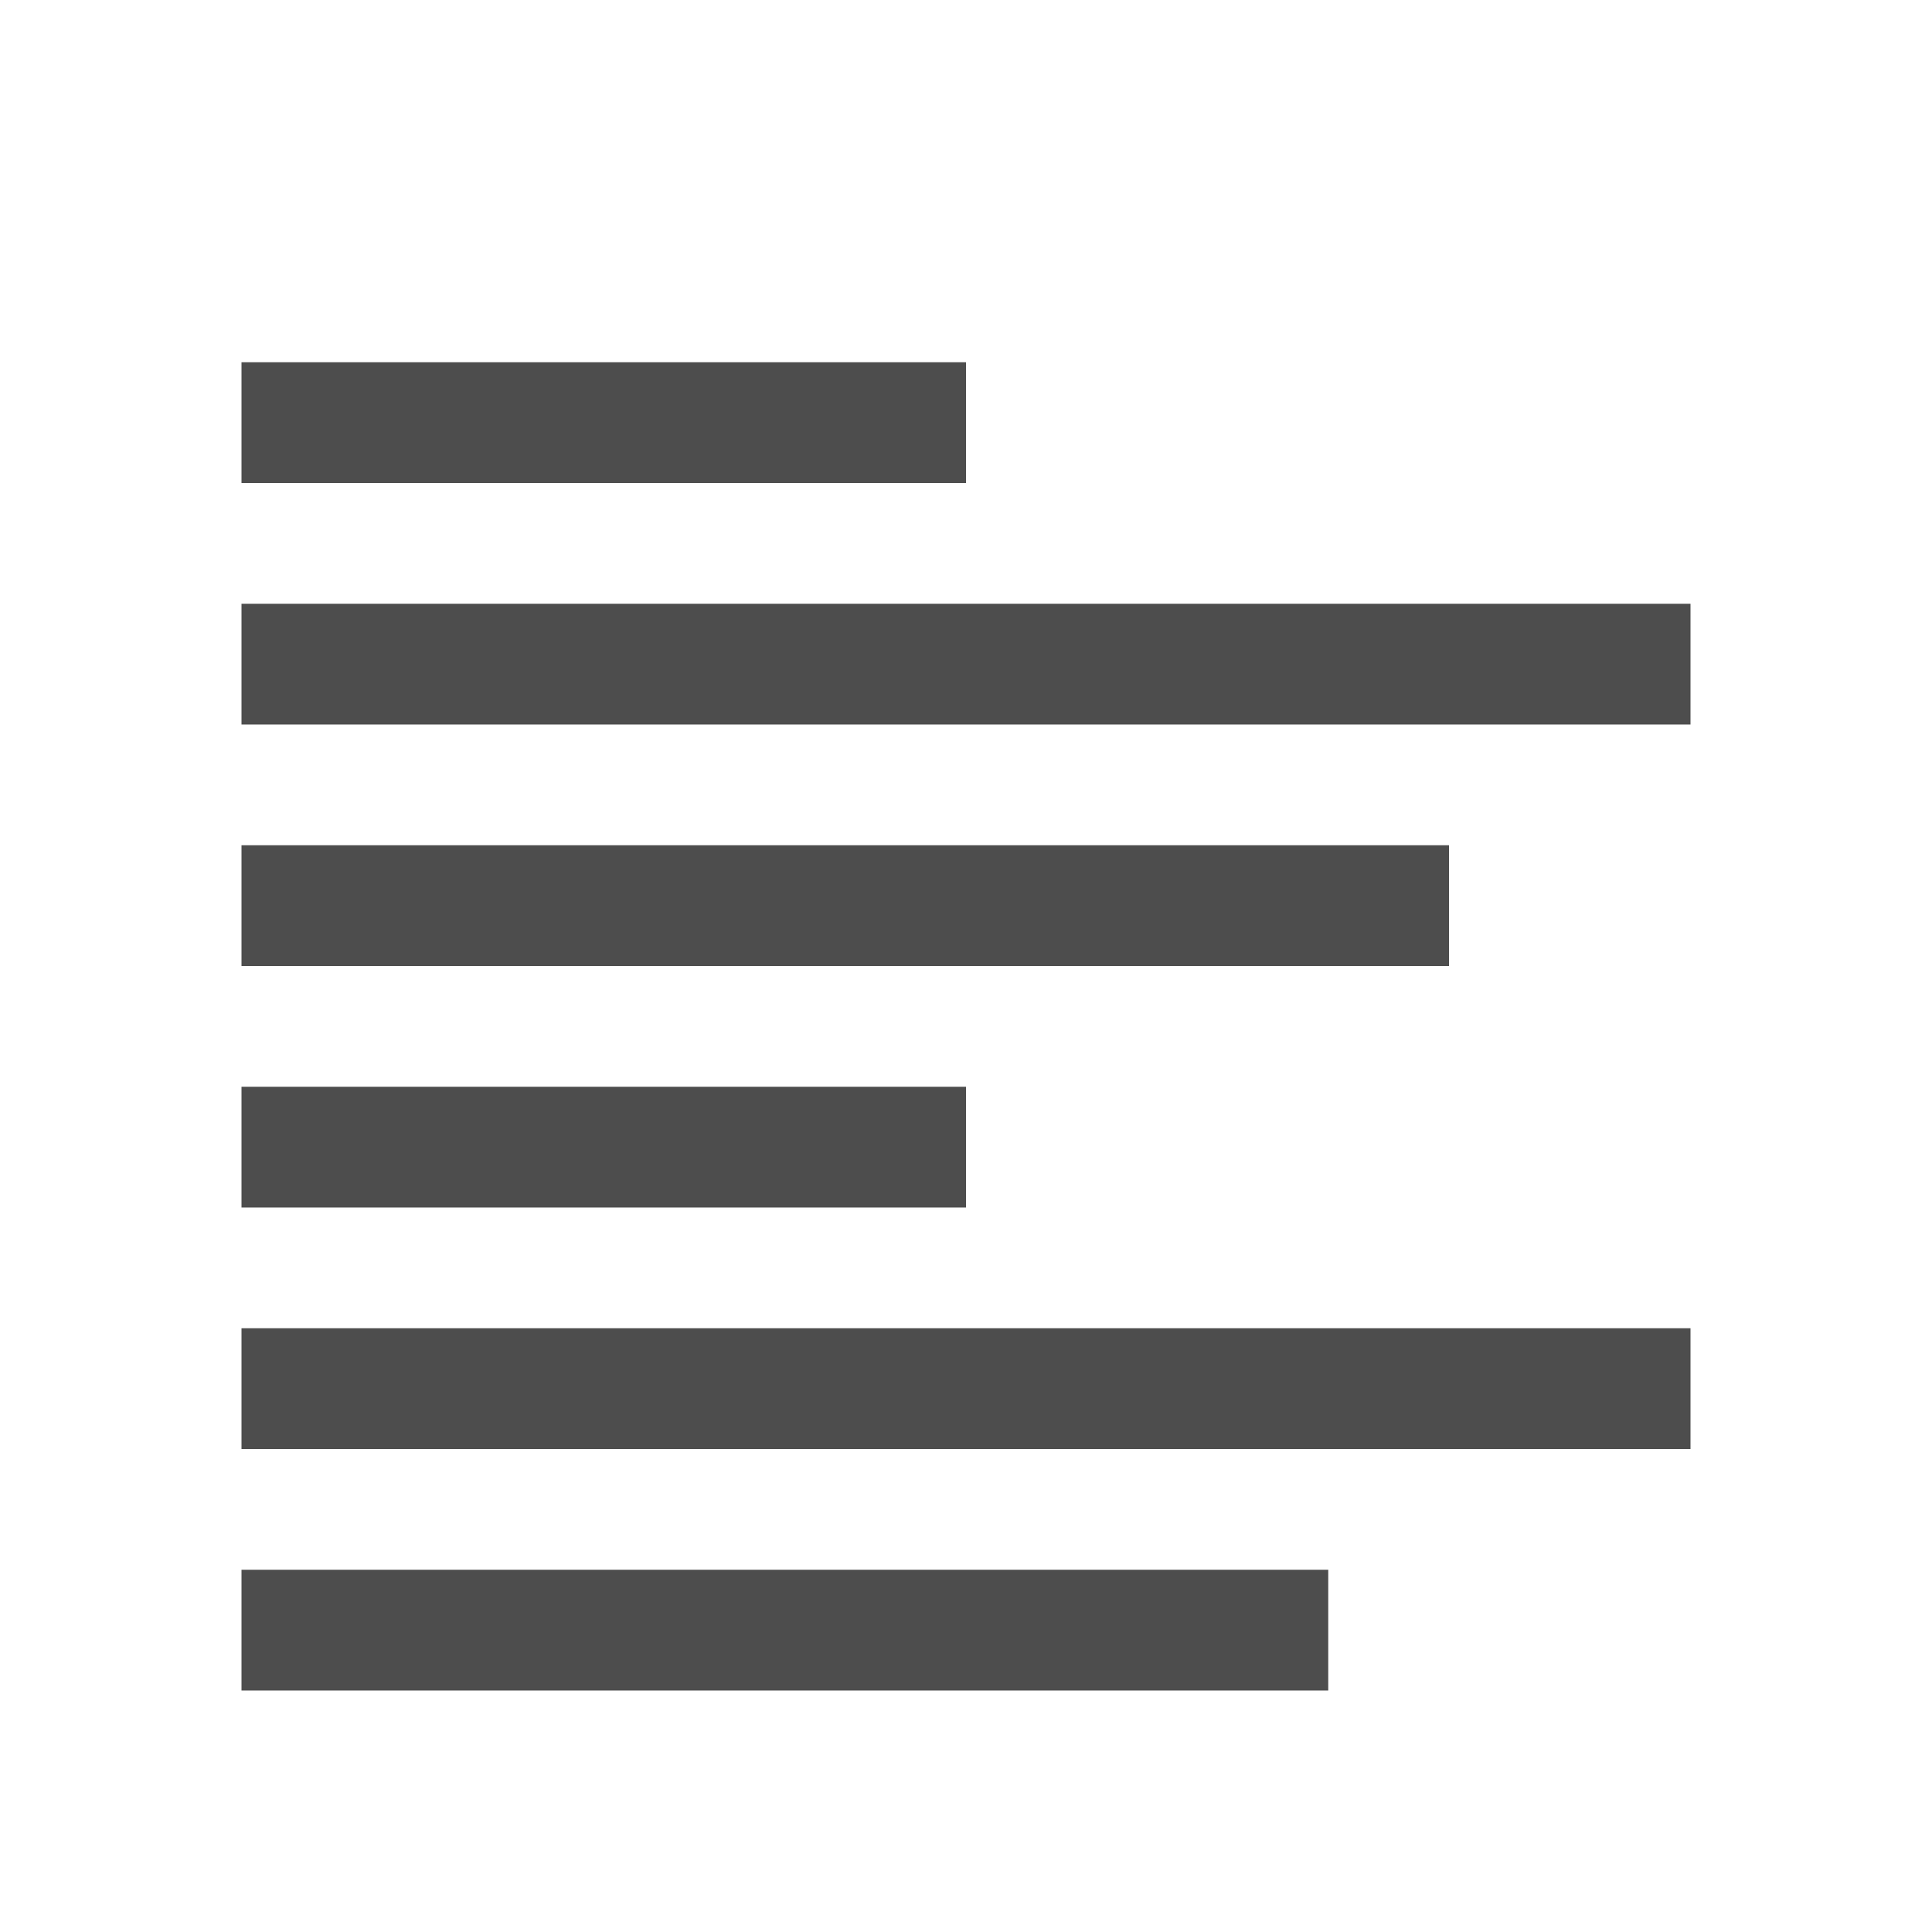
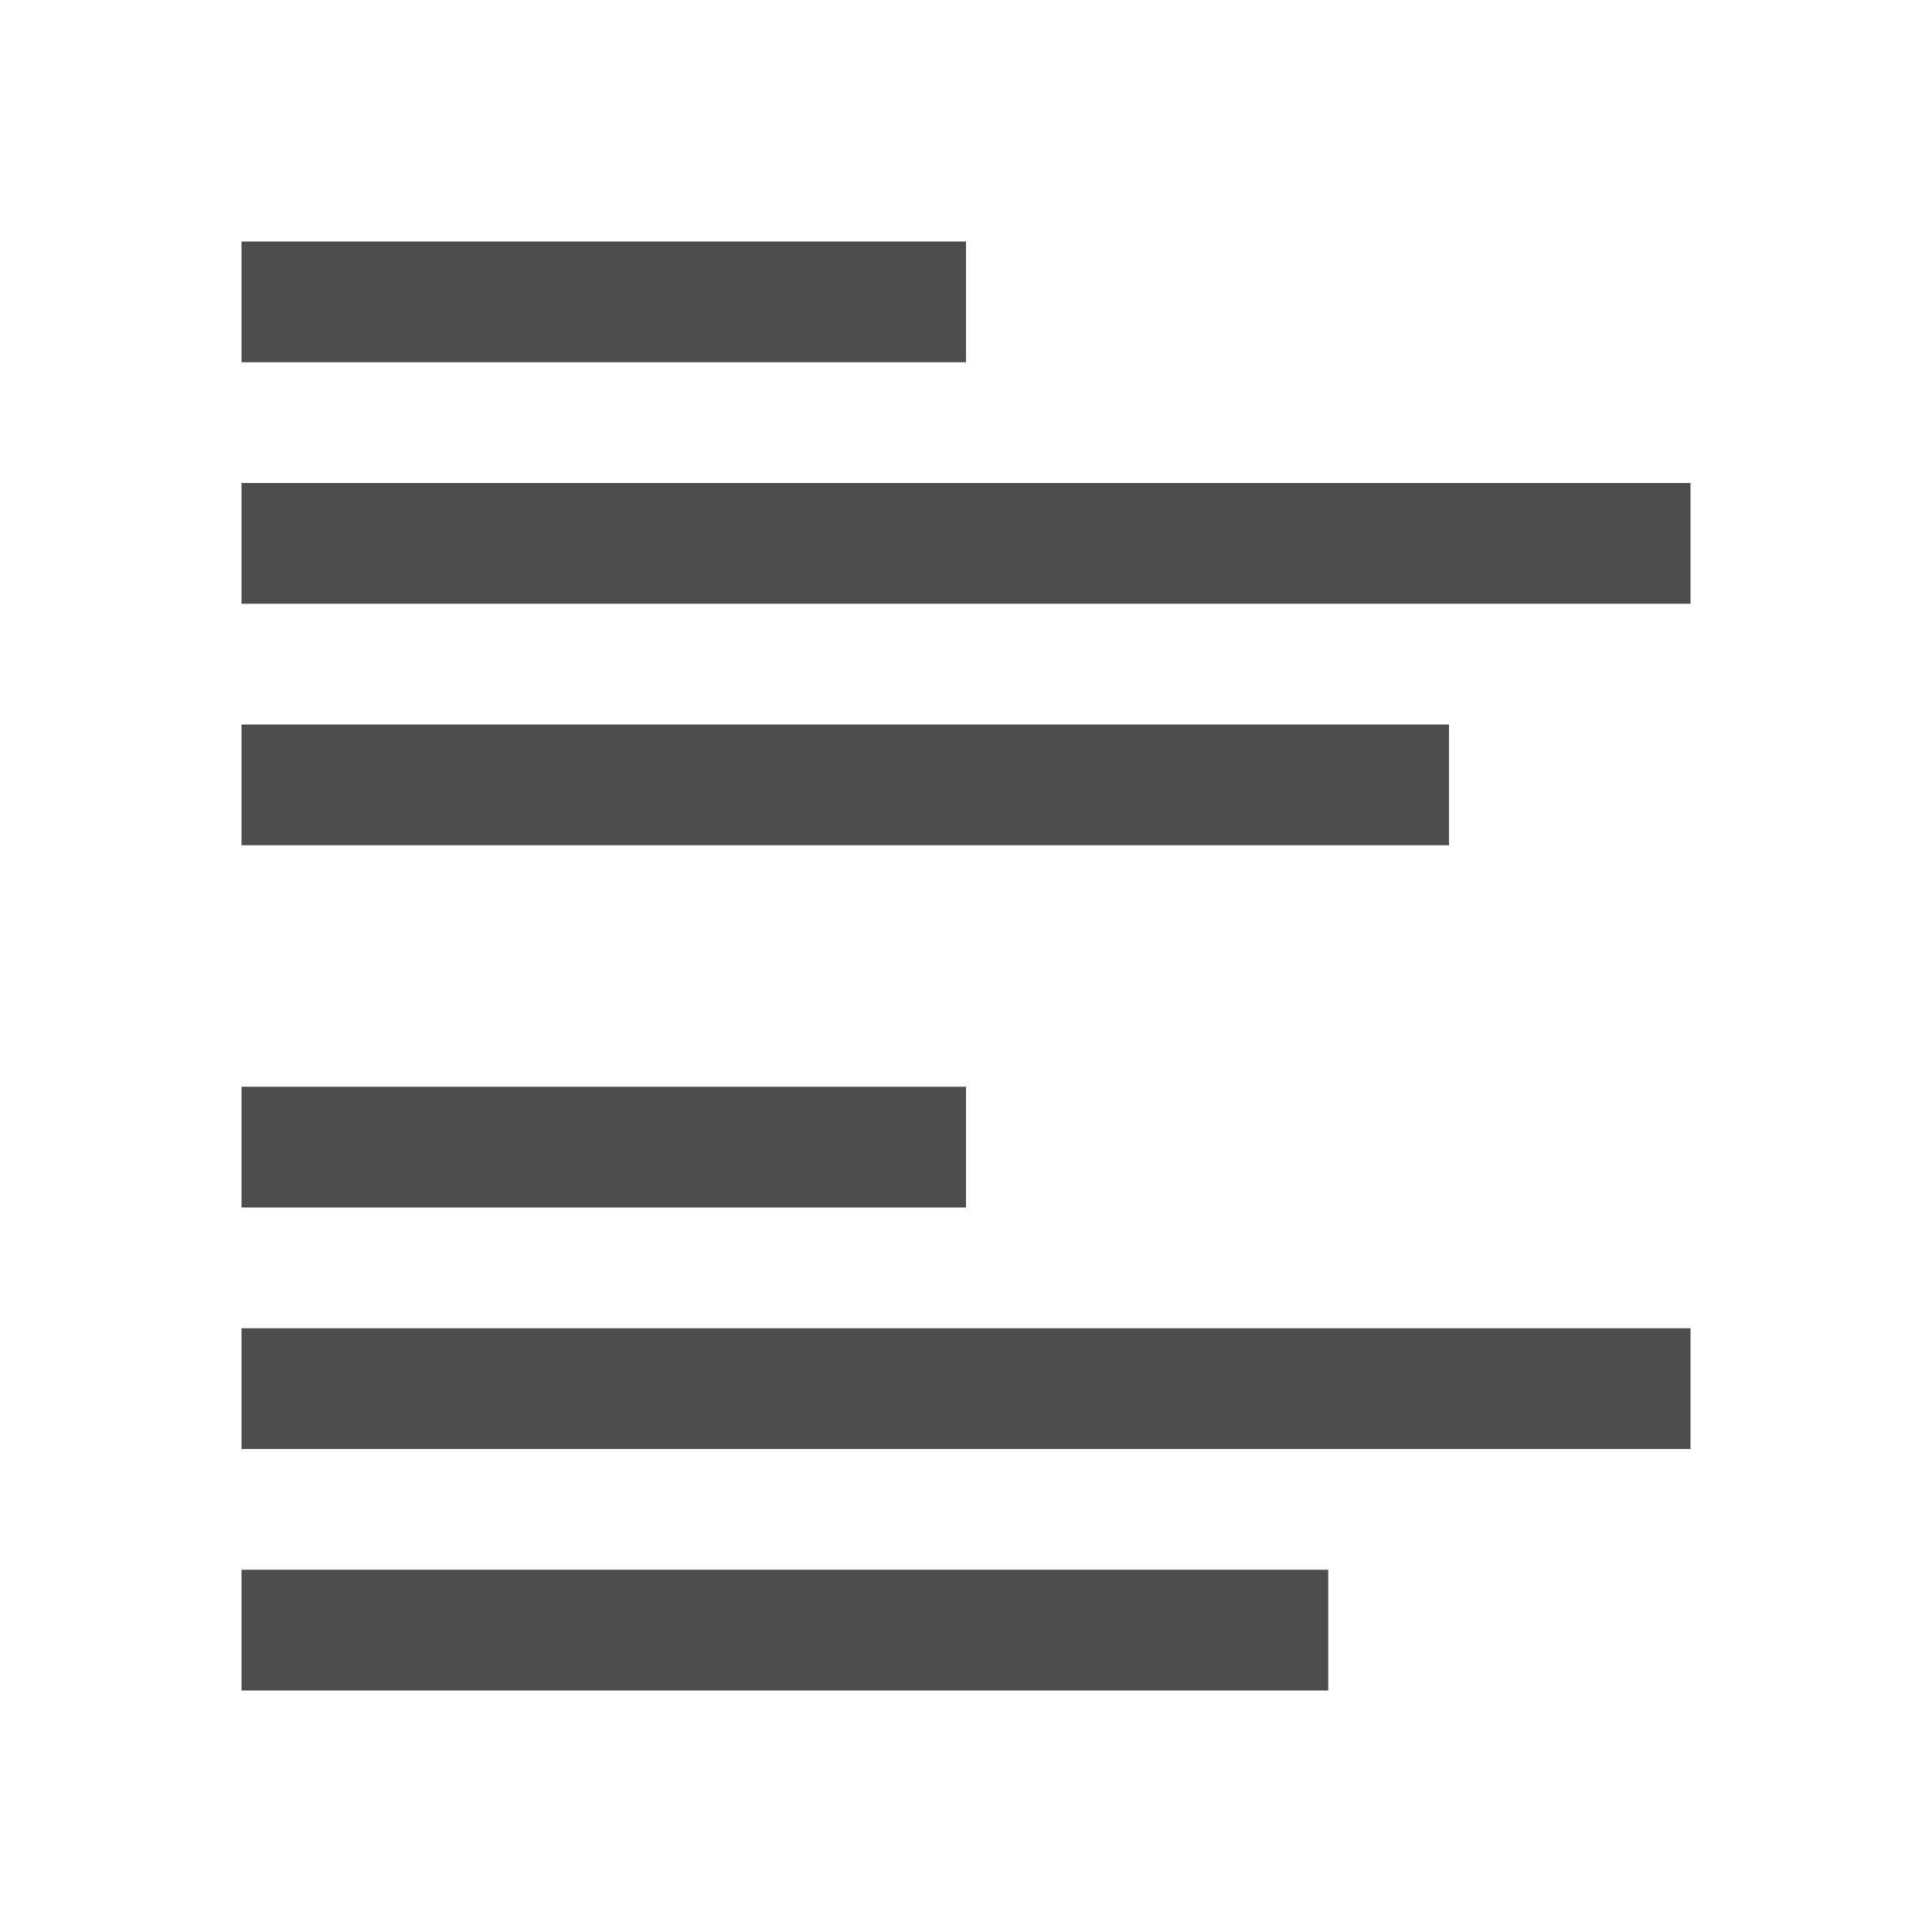
- <svg xmlns="http://www.w3.org/2000/svg" width="16" height="16" id="svg2" version="1.1" viewBox="0 0 16 16">
-   <defs id="defs4" />
-   <g id="layer1" transform="translate(0,-1036.362)">
-     <rect style="color:#000000;fill:#4d4d4d;fill-opacity:1;fill-rule:nonzero;stroke:none;stroke-width:1.4;marker:none;visibility:visible;display:inline;overflow:visible;enable-background:accumulate" id="rect4020" width="9" height="1" x="2" y="13" transform="translate(0,1036.362)" />
-     <rect style="color:#000000;fill:#4d4d4d;fill-opacity:1;fill-rule:nonzero;stroke:none;stroke-width:1.4;marker:none;visibility:visible;display:inline;overflow:visible;enable-background:accumulate" id="rect4022" width="12" height="1" x="2" y="1047.362" />
-     <rect style="color:#000000;fill:#4d4d4d;fill-opacity:1;fill-rule:nonzero;stroke:none;stroke-width:1.4;marker:none;visibility:visible;display:inline;overflow:visible;enable-background:accumulate" id="rect4024" width="6" height="1" x="2" y="1045.362" />
-     <rect style="color:#000000;fill:#4d4d4d;fill-opacity:1;fill-rule:nonzero;stroke:none;stroke-width:1.4;marker:none;visibility:visible;display:inline;overflow:visible;enable-background:accumulate" id="rect4026" width="10" height="1" x="2" y="1043.362" />
-     <rect style="color:#000000;fill:#4d4d4d;fill-opacity:1;fill-rule:nonzero;stroke:none;stroke-width:1.4;marker:none;visibility:visible;display:inline;overflow:visible;enable-background:accumulate" id="rect4030" width="6" height="1" x="2" y="1039.362" />
-     <rect style="color:#000000;fill:#4d4d4d;fill-opacity:1;fill-rule:nonzero;stroke:none;stroke-width:1.4;marker:none;visibility:visible;display:inline;overflow:visible;enable-background:accumulate" id="rect4034" width="12" height="1" x="2" y="1041.362" />
-   </g>
+ <svg xmlns="http://www.w3.org/2000/svg" viewBox="0 0 16 16">
+   <defs id="defs3051">
+     <style type="text/css" id="current-color-scheme">
+       .ColorScheme-Text {
+         color:#4d4d4d;
+       }
+       </style>
+   </defs>
+   <path style="fill:currentColor;fill-opacity:1;stroke:none" d="M 2 2 L 2 3 L 8 3 L 8 2 L 2 2 z M 2 4 L 2 5 L 14 5 L 14 4 L 2 4 z M 2 6 L 2 7 L 12 7 L 12 6 L 2 6 z M 2 9 L 2 10 L 8 10 L 8 9 L 2 9 z M 2 11 L 2 12 L 14 12 L 14 11 L 2 11 z M 2 13 L 2 14 L 11 14 L 11 13 L 2 13 z " class="ColorScheme-Text" />
</svg>
